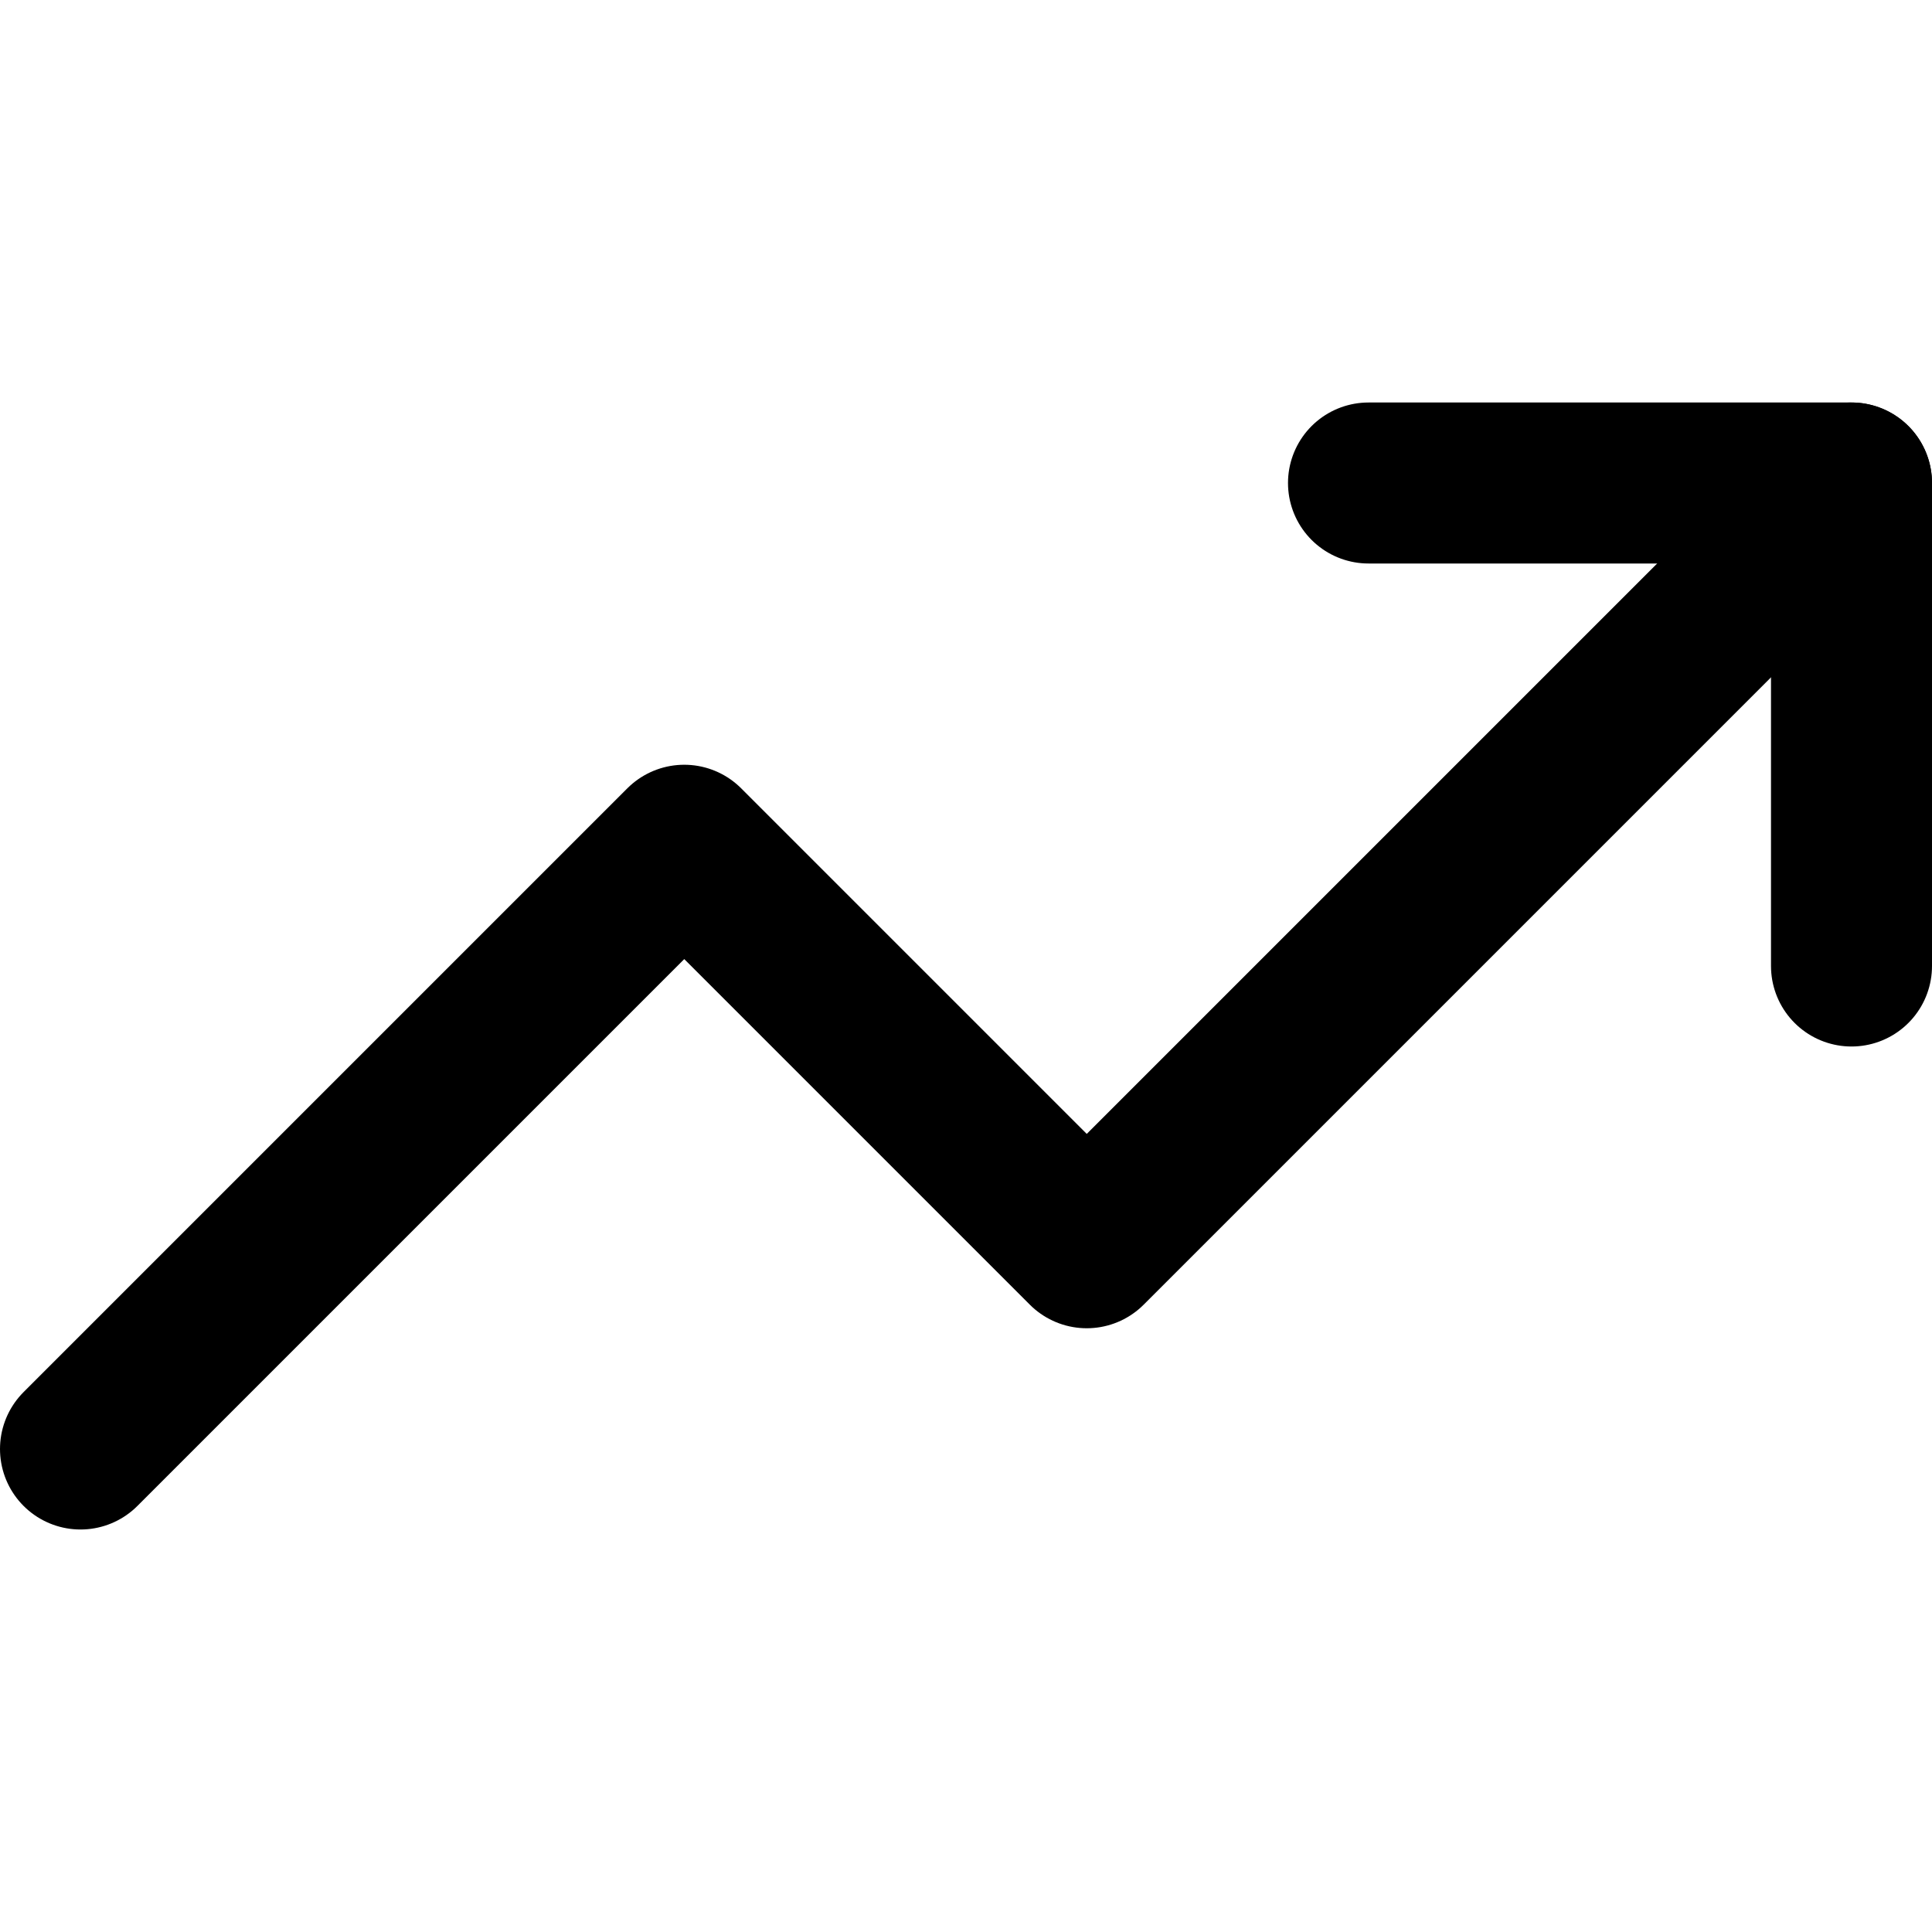
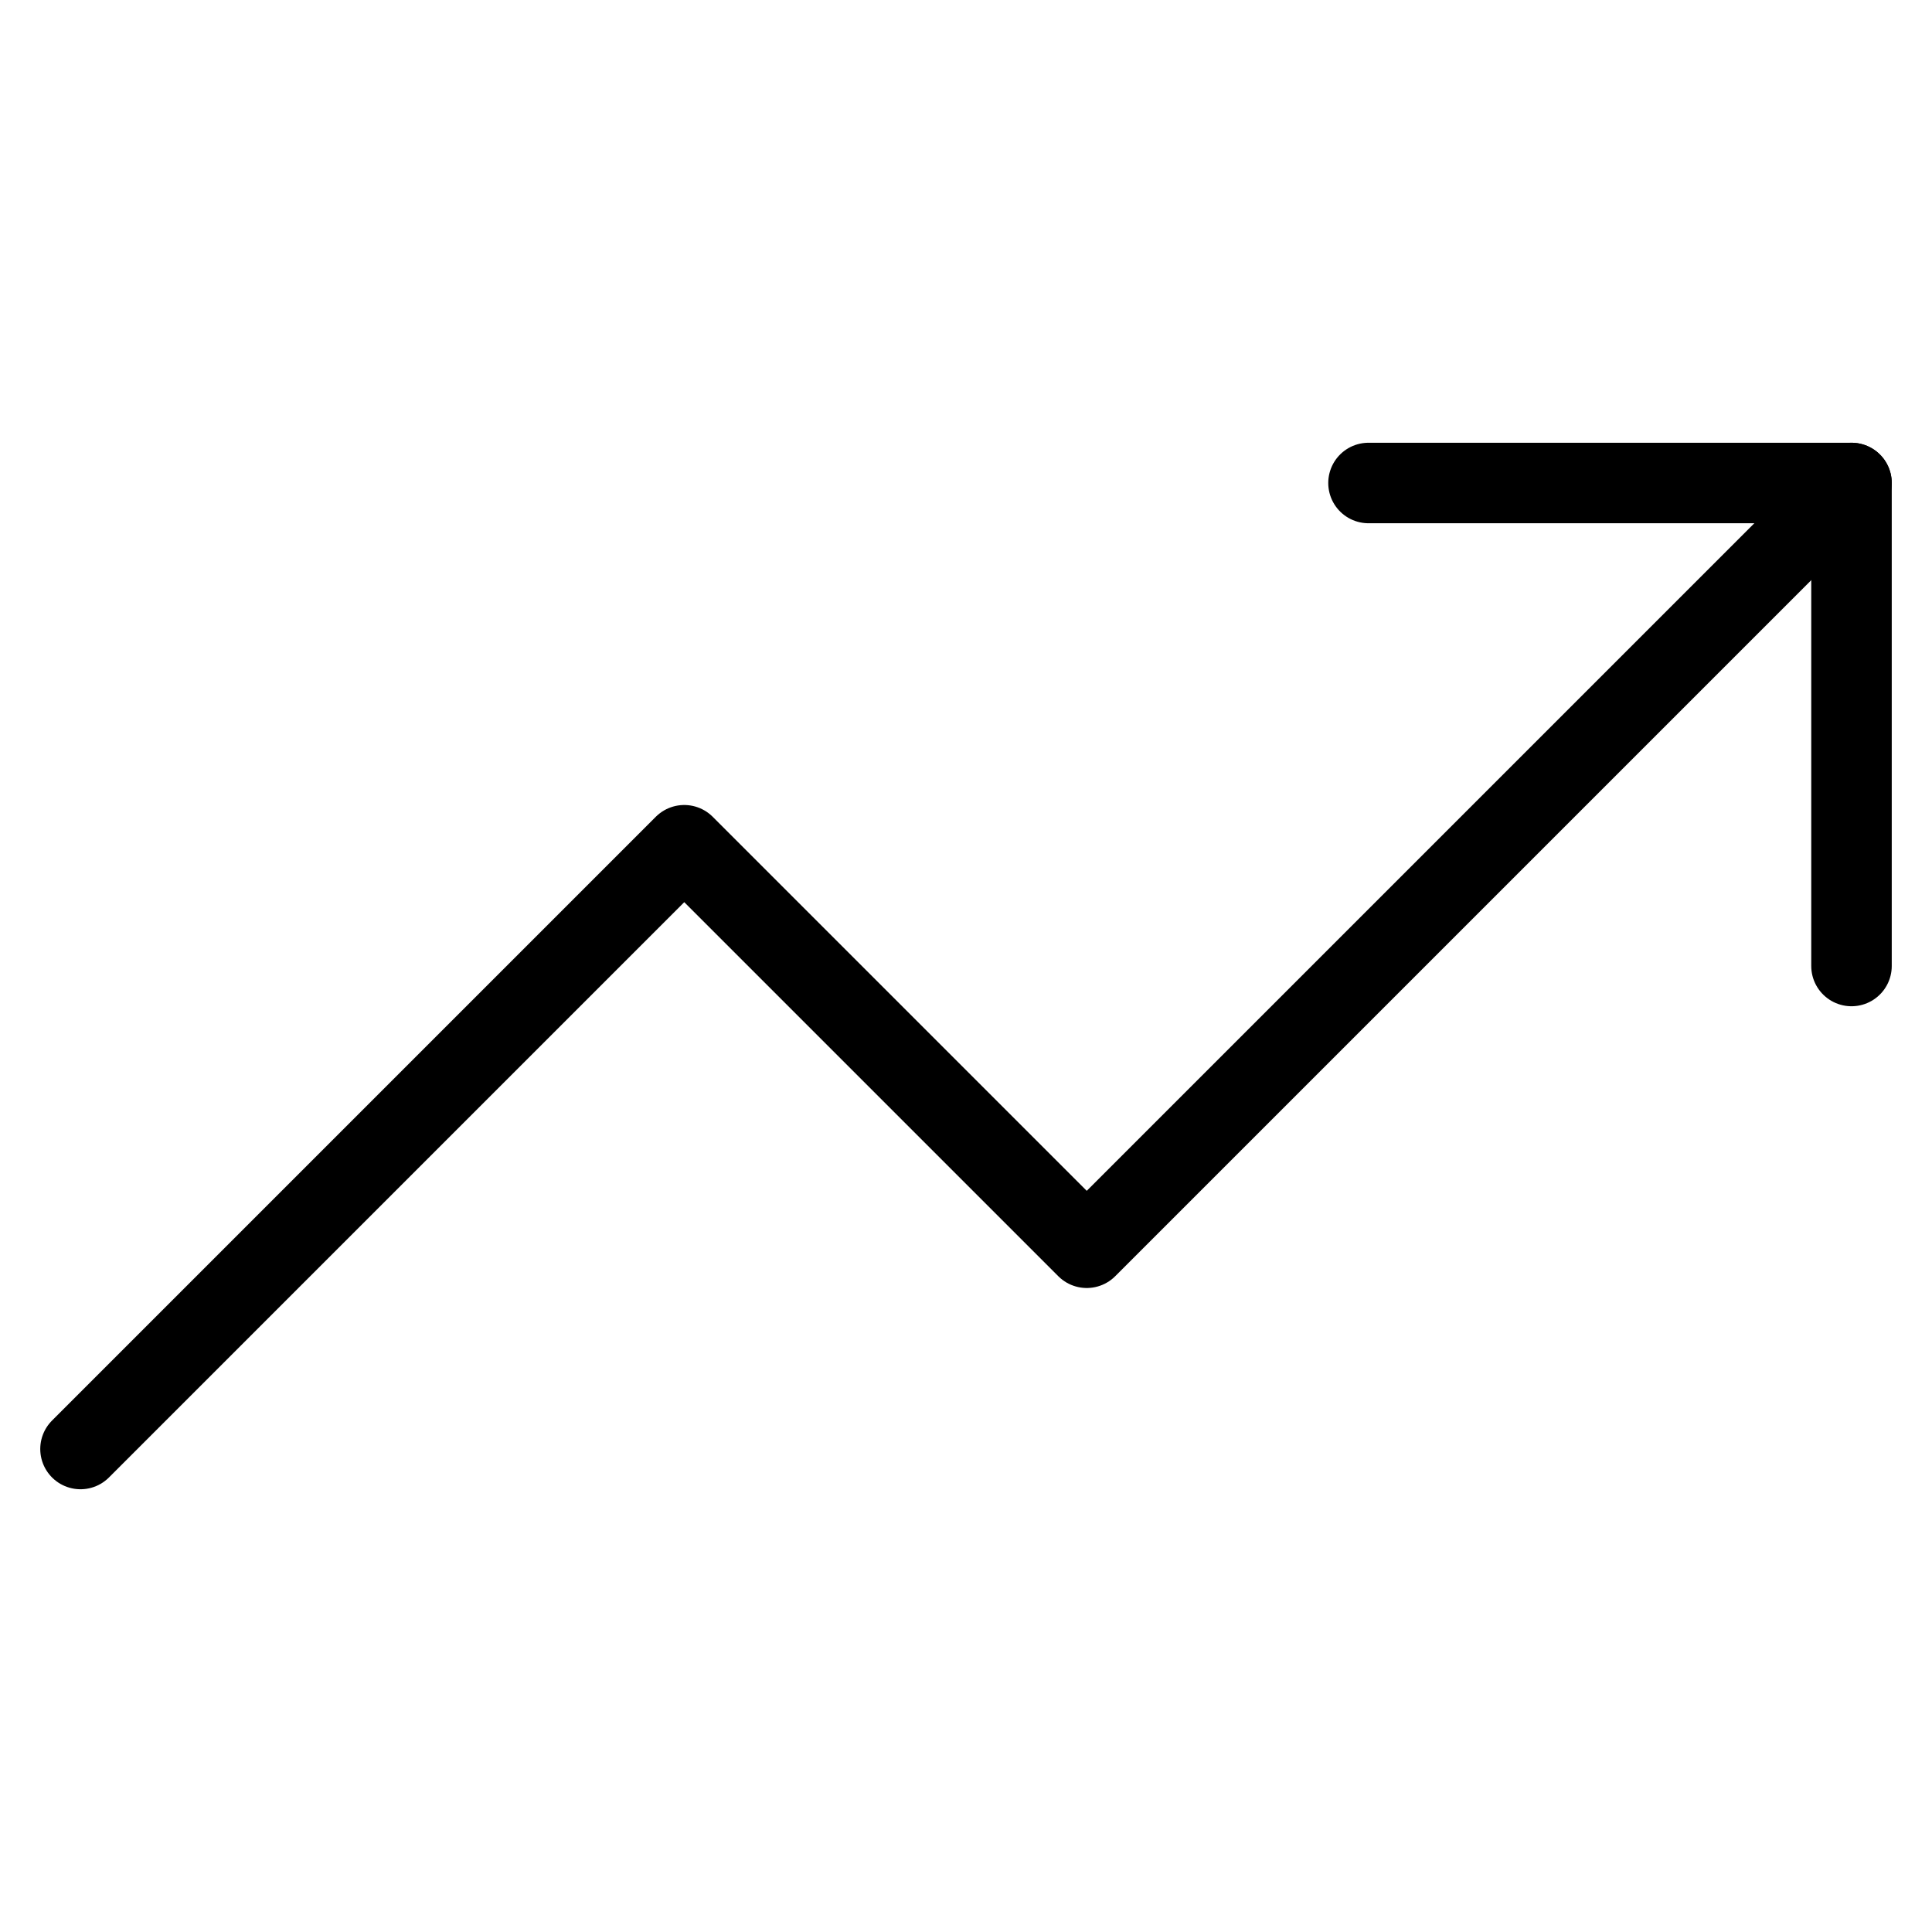
- <svg xmlns="http://www.w3.org/2000/svg" width="24" height="24" viewBox="0 0 24 24" fill="none" stroke="currentColor" stroke-width="2" stroke-linecap="round" stroke-linejoin="round" class="feather feather-trending-up">
+ <svg xmlns="http://www.w3.org/2000/svg" width="24" height="24" viewBox="0 0 24 24" fill="none" stroke="currentColor" strokeWidth="2" stroke-linecap="round" stroke-linejoin="round" class="feather feather-trending-up">
  <polyline points="23 6 13.5 15.5 8.5 10.5 1 18" />
  <polyline points="17 6 23 6 23 12" />
</svg>
